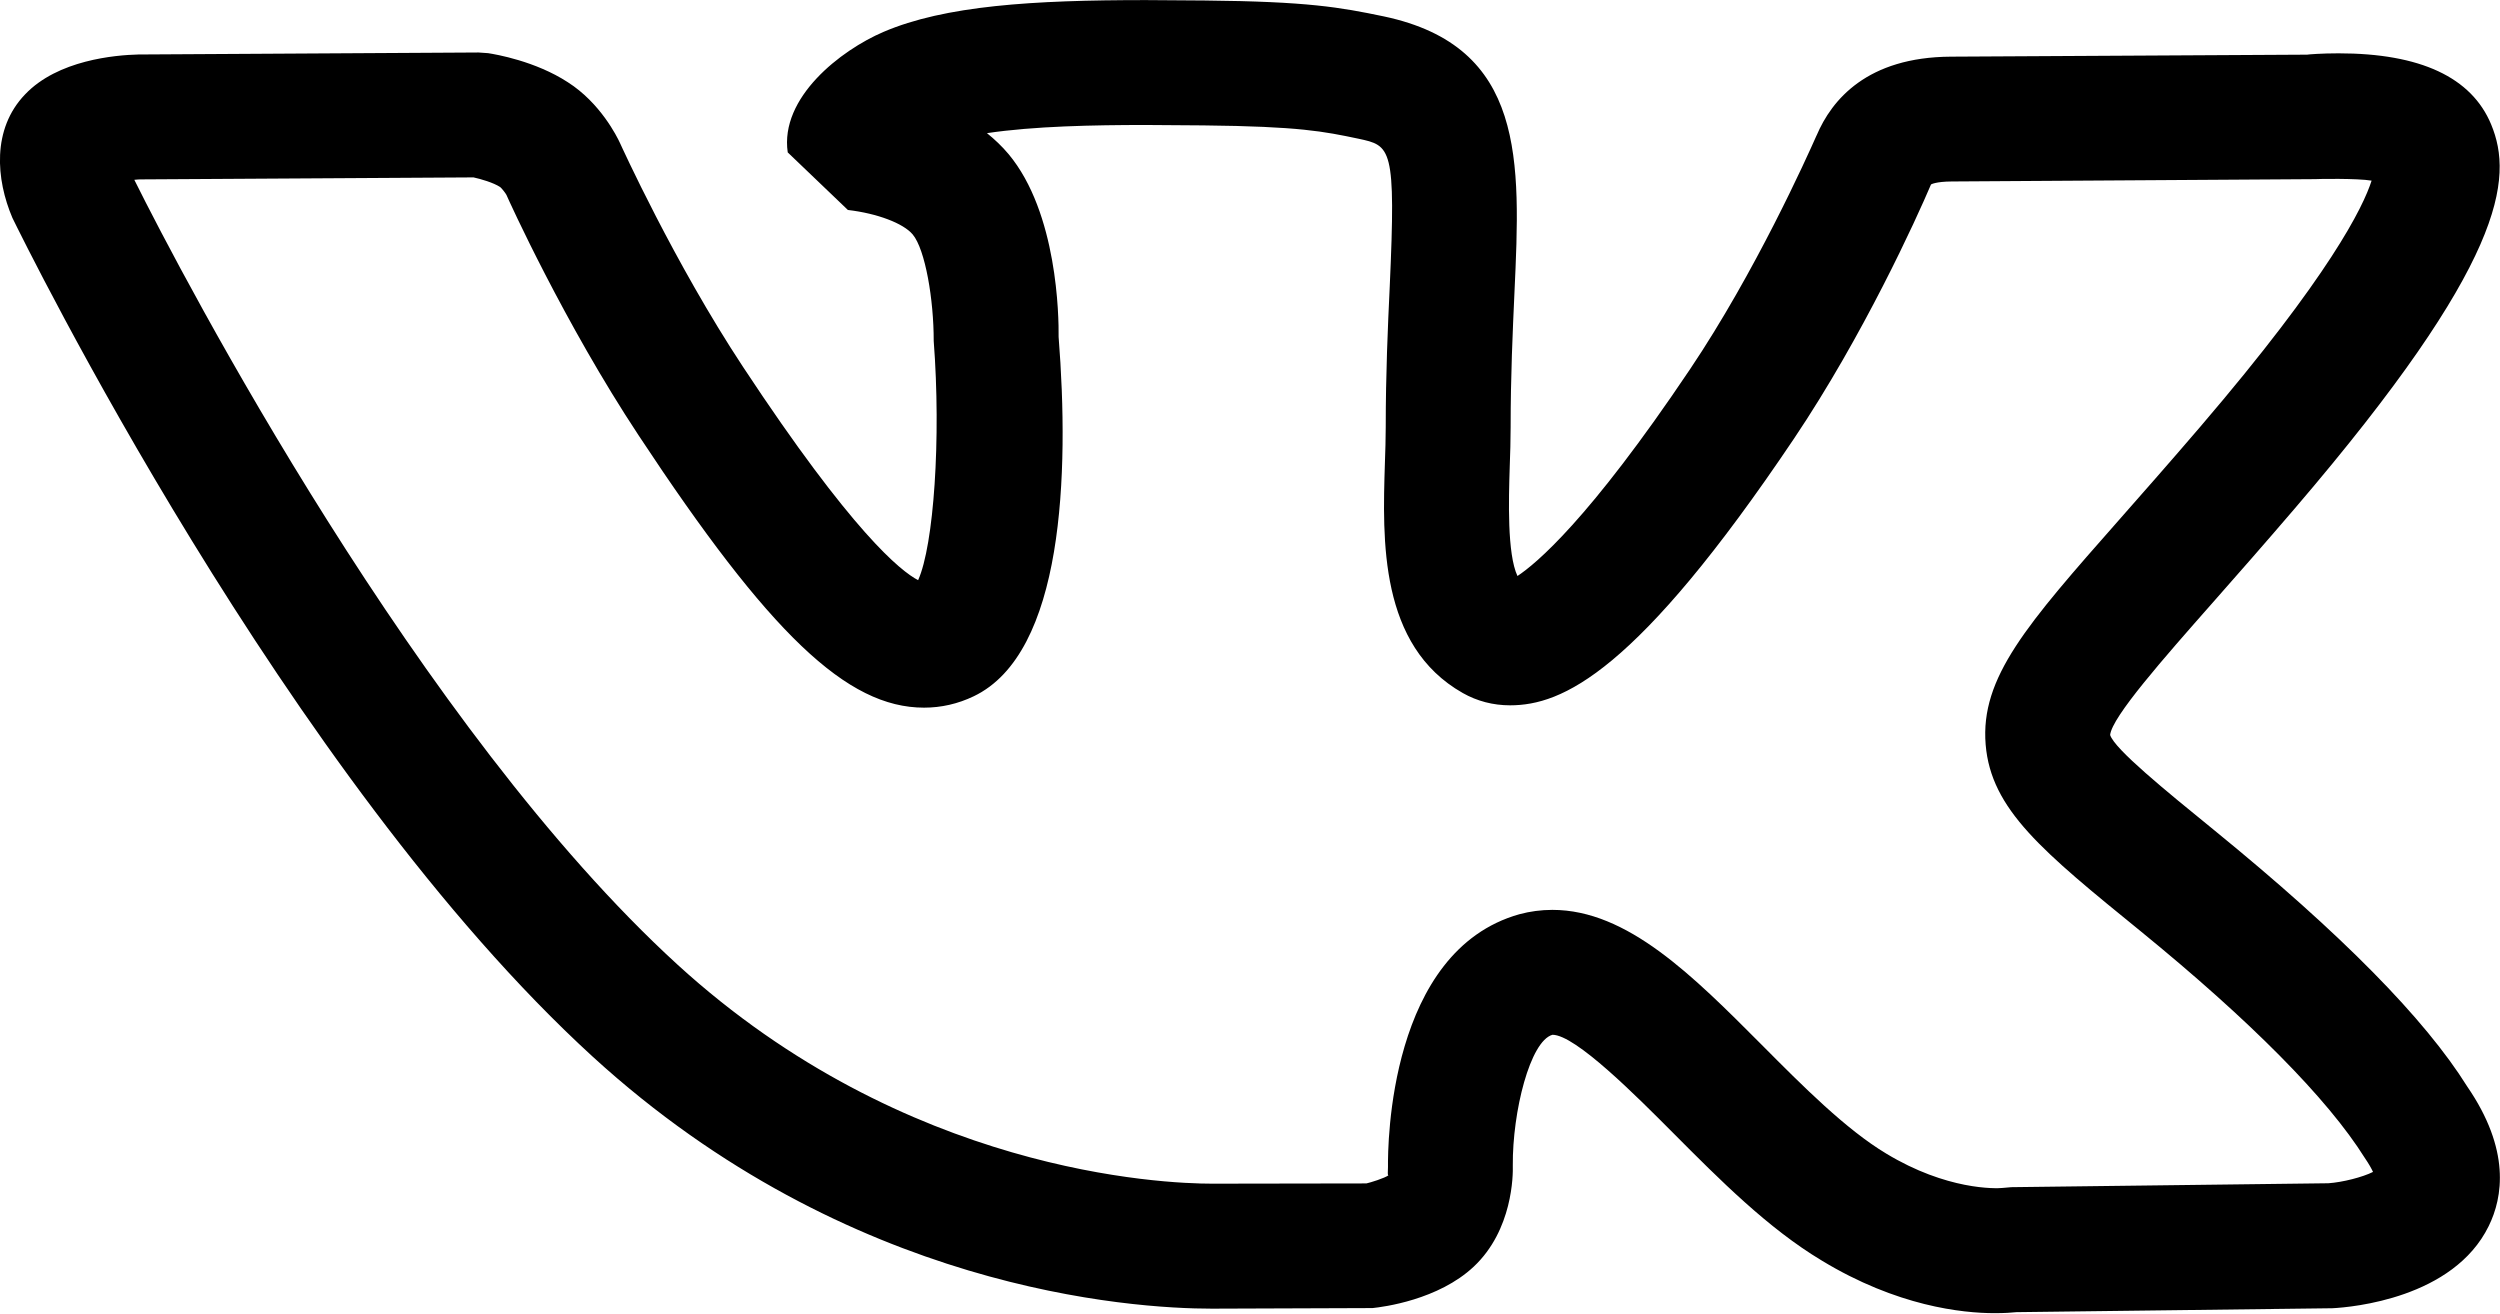
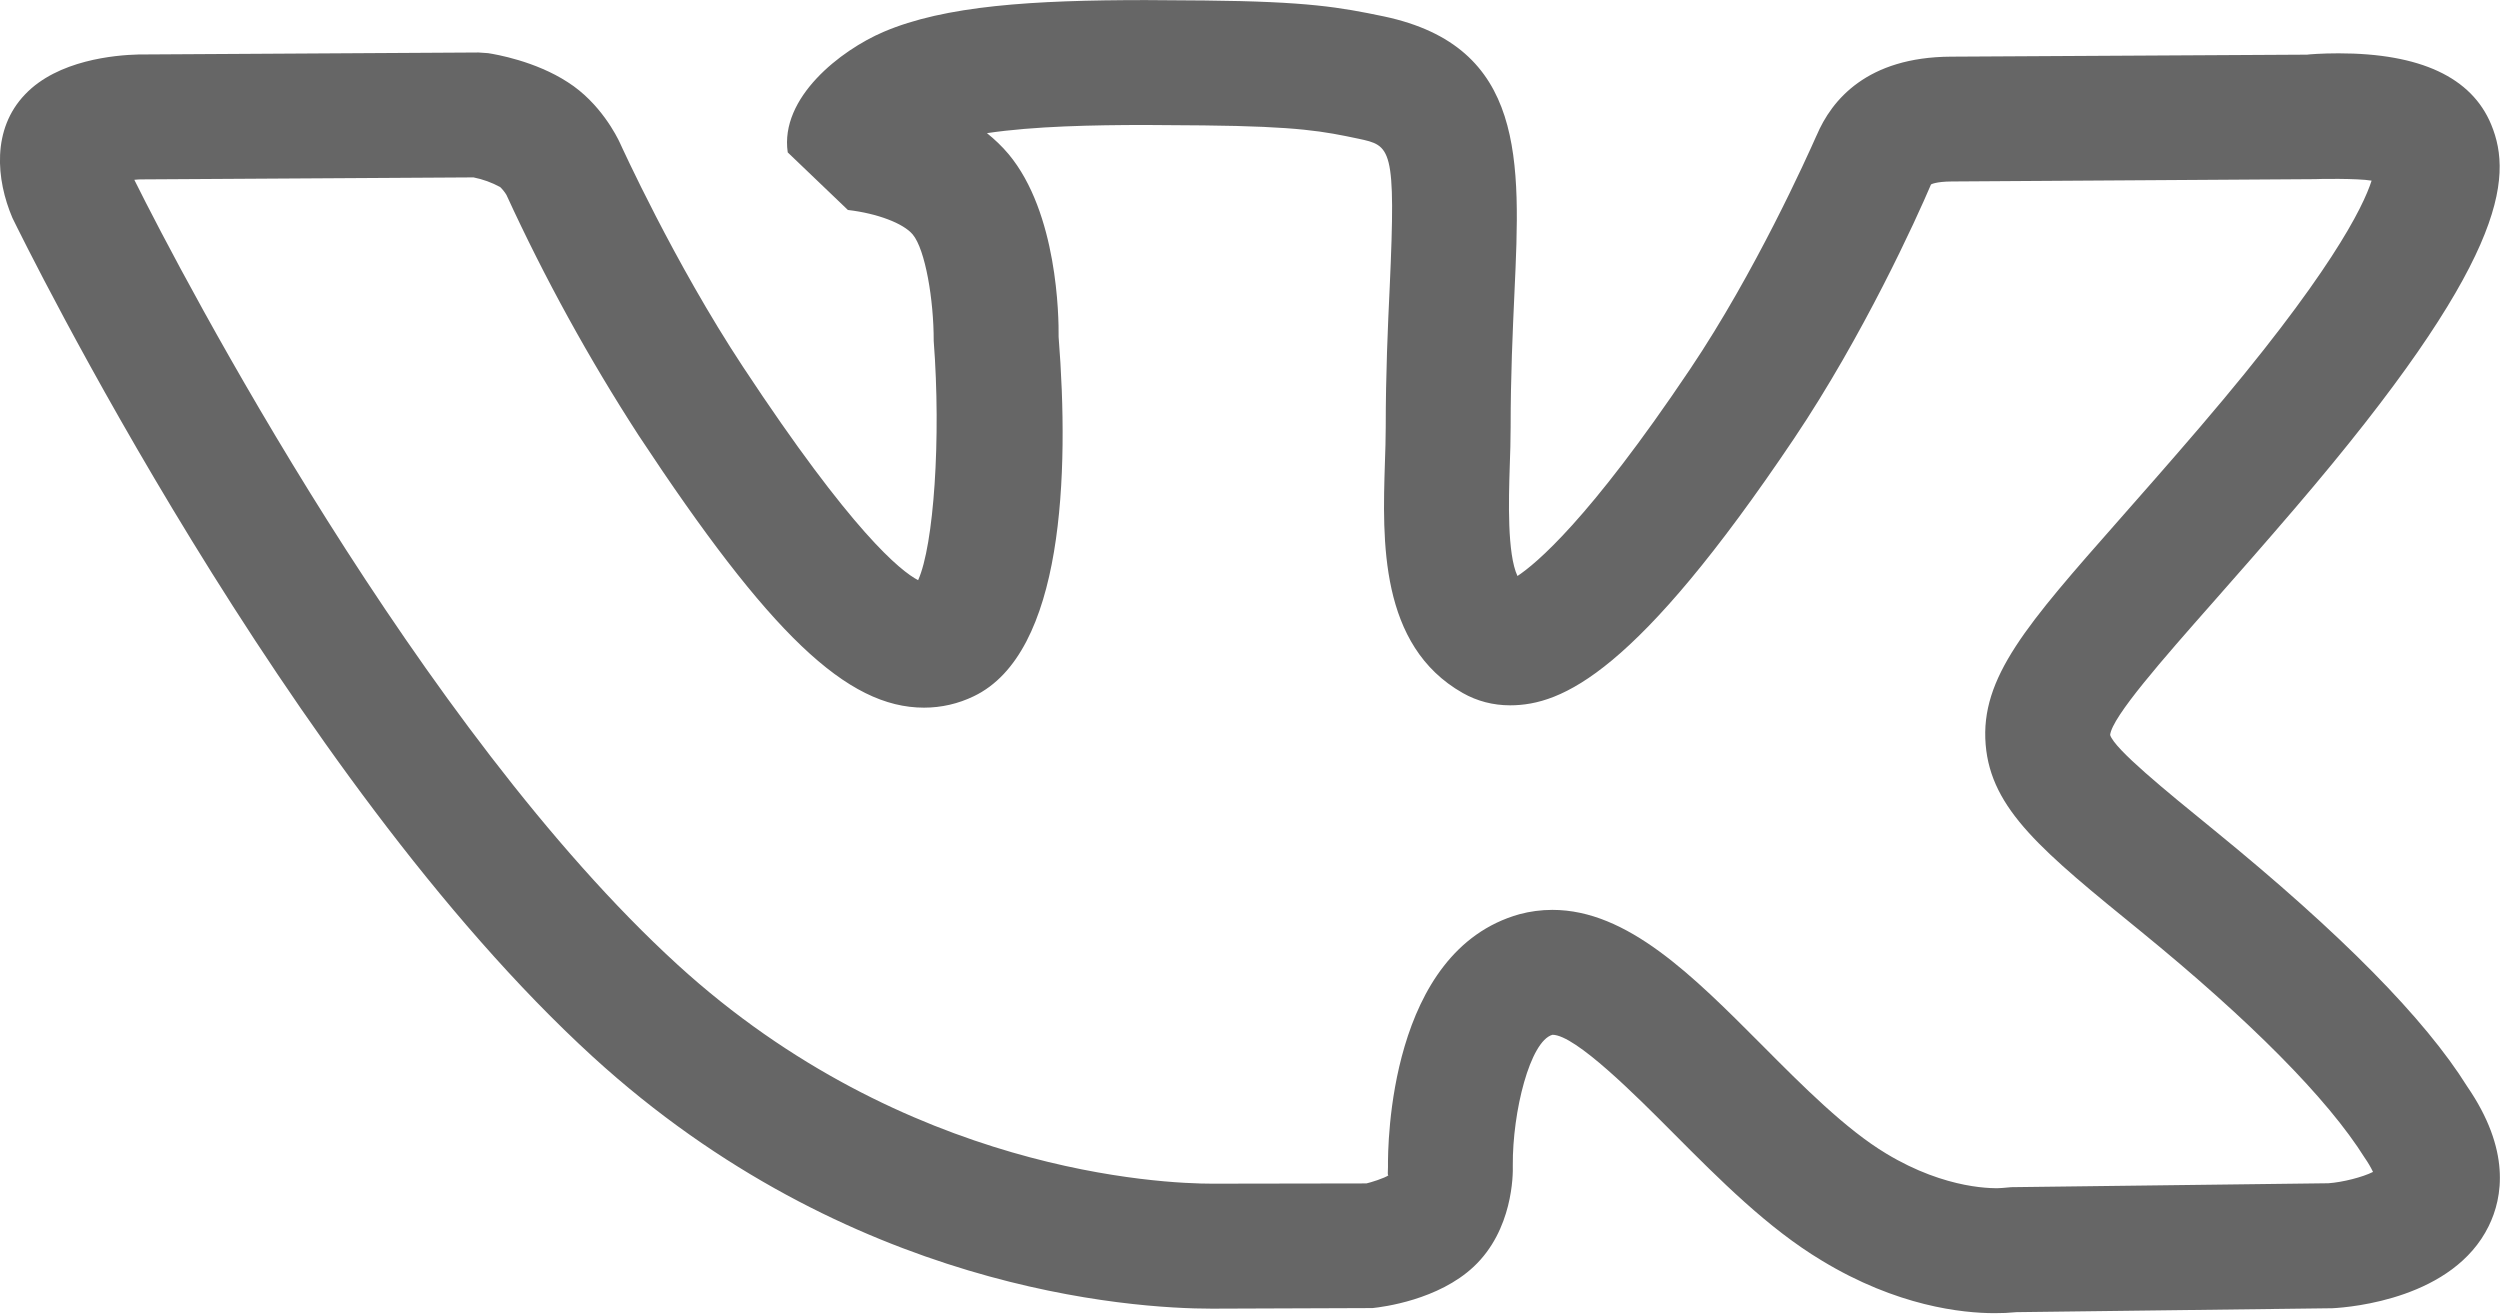
- <svg xmlns="http://www.w3.org/2000/svg" version="1.1" id="Layer_1" x="0px" y="0px" width="30.004px" height="15.761px" viewBox="3.007 11.628 30.004 15.761" enable-background="new 3.007 11.628 30.004 15.761" xml:space="preserve">
-   <g>
-     <path d="M26.945,27.388c-0.386,0-1.17-0.082-2.075-0.632c-0.642-0.385-1.223-0.968-1.784-1.532     c-0.438-0.44-1.171-1.177-1.447-1.177c-0.268,0.075-0.481,0.921-0.476,1.569c0.004,0.113-0.001,0.774-0.468,1.213     c-0.425,0.4-1.088,0.485-1.216,0.498l-1.926,0.007c-0.967,0-4.358-0.218-7.429-3.021c-3.674-3.358-6.835-9.798-6.968-10.07     c-0.197-0.462-0.248-1.066,0.152-1.482c0.392-0.413,1.081-0.472,1.359-0.479l4.083-0.024l0.115,0.008     c0.091,0.014,0.567,0.095,0.957,0.349c0.388,0.247,0.59,0.651,0.626,0.73c0.01,0.021,0.649,1.432,1.475,2.684     c1.312,1.99,1.896,2.455,2.103,2.562c0.188-0.417,0.277-1.7,0.187-2.871c0.001-0.493-0.101-1.098-0.252-1.278     c-0.112-0.134-0.426-0.253-0.778-0.294l-0.722-0.691c-0.096-0.658,0.635-1.226,1.149-1.446c0.737-0.316,1.792-0.382,3.147-0.382     l0.71,0.005c1.235,0.012,1.622,0.081,2.149,0.191c1.702,0.361,1.64,1.729,1.567,3.312c-0.021,0.464-0.046,1.001-0.046,1.621     c0,0.151-0.005,0.312-0.011,0.479c-0.012,0.38-0.032,1.038,0.093,1.304c0.219-0.145,0.852-0.665,2.072-2.483     c0.783-1.165,1.4-2.539,1.517-2.803l0.001-0.001c0.182-0.43,0.608-0.941,1.613-0.946l4.274-0.024     c0.012-0.003,0.172-0.016,0.377-0.016c0.98,0,1.597,0.287,1.832,0.854c0.269,0.65,0.169,1.657-2.354,4.605     c-0.37,0.432-0.697,0.804-0.982,1.127c-0.598,0.678-1.216,1.379-1.237,1.595c0.053,0.169,0.662,0.665,1.252,1.145     c1.53,1.247,2.528,2.264,3.033,3.073c0.522,0.759,0.429,1.33,0.258,1.677c-0.424,0.864-1.638,0.973-1.877,0.985l-3.79,0.047     C27.153,27.382,27.063,27.388,26.945,27.388z M21.638,22.548c0.899,0,1.682,0.786,2.511,1.618c0.497,0.5,1.011,1.016,1.496,1.307     c0.727,0.44,1.316,0.421,1.398,0.412l0.103-0.009l3.805-0.047c0.171-0.012,0.411-0.073,0.536-0.136     c-0.018-0.039-0.048-0.094-0.098-0.167c-0.449-0.718-1.388-1.659-2.686-2.718c-1.184-0.963-1.801-1.465-1.865-2.244     c-0.066-0.805,0.493-1.439,1.607-2.703c0.28-0.318,0.604-0.685,0.967-1.109c1.559-1.821,1.957-2.64,2.058-2.956     c-0.17-0.029-0.648-0.021-0.678-0.018l-4.361,0.028c-0.191,0.001-0.249,0.035-0.249,0.036c-0.176,0.414-0.812,1.812-1.644,3.05     c-1.895,2.82-2.785,3.2-3.407,3.201c-0.204,0-0.396-0.05-0.569-0.148c-1.003-0.569-0.963-1.834-0.934-2.757     c0.005-0.149,0.01-0.295,0.01-0.431c0-0.646,0.025-1.207,0.048-1.689c0.076-1.68,0.016-1.692-0.379-1.776     c-0.409-0.086-0.705-0.147-1.856-0.159l-0.693-0.005c-0.624,0-1.343,0.014-1.906,0.098c0.092,0.074,0.18,0.157,0.259,0.251     c0.588,0.704,0.604,1.951,0.601,2.194c0.13,1.646,0.061,3.796-1.018,4.313c-0.191,0.092-0.392,0.137-0.597,0.137     c-0.926,0-1.854-0.885-3.425-3.267c-0.895-1.354-1.56-2.824-1.587-2.887c-0.011-0.021-0.054-0.077-0.075-0.094     c-0.083-0.054-0.233-0.097-0.32-0.116l-4.001,0.024c-0.021,0.001-0.045,0.002-0.07,0.005c0.591,1.189,3.426,6.592,6.519,9.419     c2.74,2.502,5.826,2.629,6.417,2.629l1.851-0.003c0.046-0.01,0.218-0.062,0.269-0.1c-0.019,0.018-0.01-0.053-0.01-0.097     c-0.003-0.265,0.012-2.595,1.578-3.034C21.369,22.566,21.502,22.548,21.638,22.548z" />
-   </g>
+ <svg xmlns="http://www.w3.org/2000/svg" width="30.004" height="15.761" viewBox="3.007 11.628 30.004 15.761">
+   <path fill="#666666" d="M26.945 27.388c-.386 0-1.17-.082-2.075-.632-.642-.385-1.223-.968-1.784-1.532-.438-.44-1.171-1.177-1.447-1.177-.268.075-.481.921-.476 1.569.004.113-.001.774-.468 1.213-.425.4-1.088.485-1.216.498l-1.926.007c-.967 0-4.358-.218-7.429-3.021-3.674-3.358-6.835-9.798-6.968-10.07-.197-.462-.248-1.066.152-1.482.392-.413 1.081-.472 1.359-.479l4.083-.024.115.008c.091.014.567.095.957.349.388.247.59.651.626.73.01.021.649 1.432 1.475 2.684 1.312 1.99 1.896 2.455 2.103 2.562.188-.417.277-1.7.187-2.871.001-.493-.101-1.098-.252-1.278-.112-.134-.426-.253-.778-.294l-.722-.691c-.096-.658.635-1.226 1.149-1.446.737-.316 1.792-.382 3.147-.382l.71.005c1.235.012 1.622.081 2.149.191 1.702.361 1.64 1.729 1.567 3.312-.021.464-.046 1.001-.046 1.621 0 .151-.005.312-.011.479-.012.38-.032 1.038.093 1.304.219-.145.852-.665 2.072-2.483.783-1.165 1.4-2.539 1.517-2.803l.001-.001c.182-.43.608-.941 1.613-.946l4.274-.024c.012-.003.172-.016.377-.016.98 0 1.597.287 1.832.854.269.65.169 1.657-2.354 4.605-.37.432-.697.804-.982 1.127-.598.678-1.216 1.379-1.237 1.595.053.169.662.665 1.252 1.145 1.53 1.247 2.528 2.264 3.033 3.073.522.759.429 1.33.258 1.677-.424.864-1.638.973-1.877.985l-3.79.047a2.525 2.525 0 0 1-.263.012zm-5.307-4.84c.899 0 1.682.786 2.511 1.618.497.5 1.011 1.016 1.496 1.307.727.44 1.316.421 1.398.412l.103-.009 3.805-.047c.171-.012.411-.073.536-.136a1.167 1.167 0 0 0-.098-.167c-.449-.718-1.388-1.659-2.686-2.718-1.184-.963-1.801-1.465-1.865-2.244-.066-.805.493-1.439 1.607-2.703.28-.318.604-.685.967-1.109 1.559-1.821 1.957-2.64 2.058-2.956-.17-.029-.648-.021-.678-.018l-4.361.028c-.191.001-.249.035-.249.036-.176.414-.812 1.812-1.644 3.05-1.895 2.82-2.785 3.2-3.407 3.201-.204 0-.396-.05-.569-.148-1.003-.569-.963-1.834-.934-2.757.005-.149.01-.295.01-.431 0-.646.025-1.207.048-1.689.076-1.68.016-1.692-.379-1.776-.409-.086-.705-.147-1.856-.159l-.693-.005c-.624 0-1.343.014-1.906.098.092.074.18.157.259.251.588.704.604 1.951.601 2.194.13 1.646.061 3.796-1.018 4.313a1.365 1.365 0 0 1-.597.137c-.926 0-1.854-.885-3.425-3.267a22.863 22.863 0 0 1-1.587-2.887.47.47 0 0 0-.075-.094 1.133 1.133 0 0 0-.32-.116l-4.001.024c-.021.001-.045.002-.07.005.591 1.189 3.426 6.592 6.519 9.419 2.74 2.502 5.826 2.629 6.417 2.629l1.851-.003c.046-.01.218-.062.269-.1-.019.018-.01-.053-.01-.097-.003-.265.012-2.595 1.578-3.034.126-.034.259-.052.395-.052z" />
</svg>
